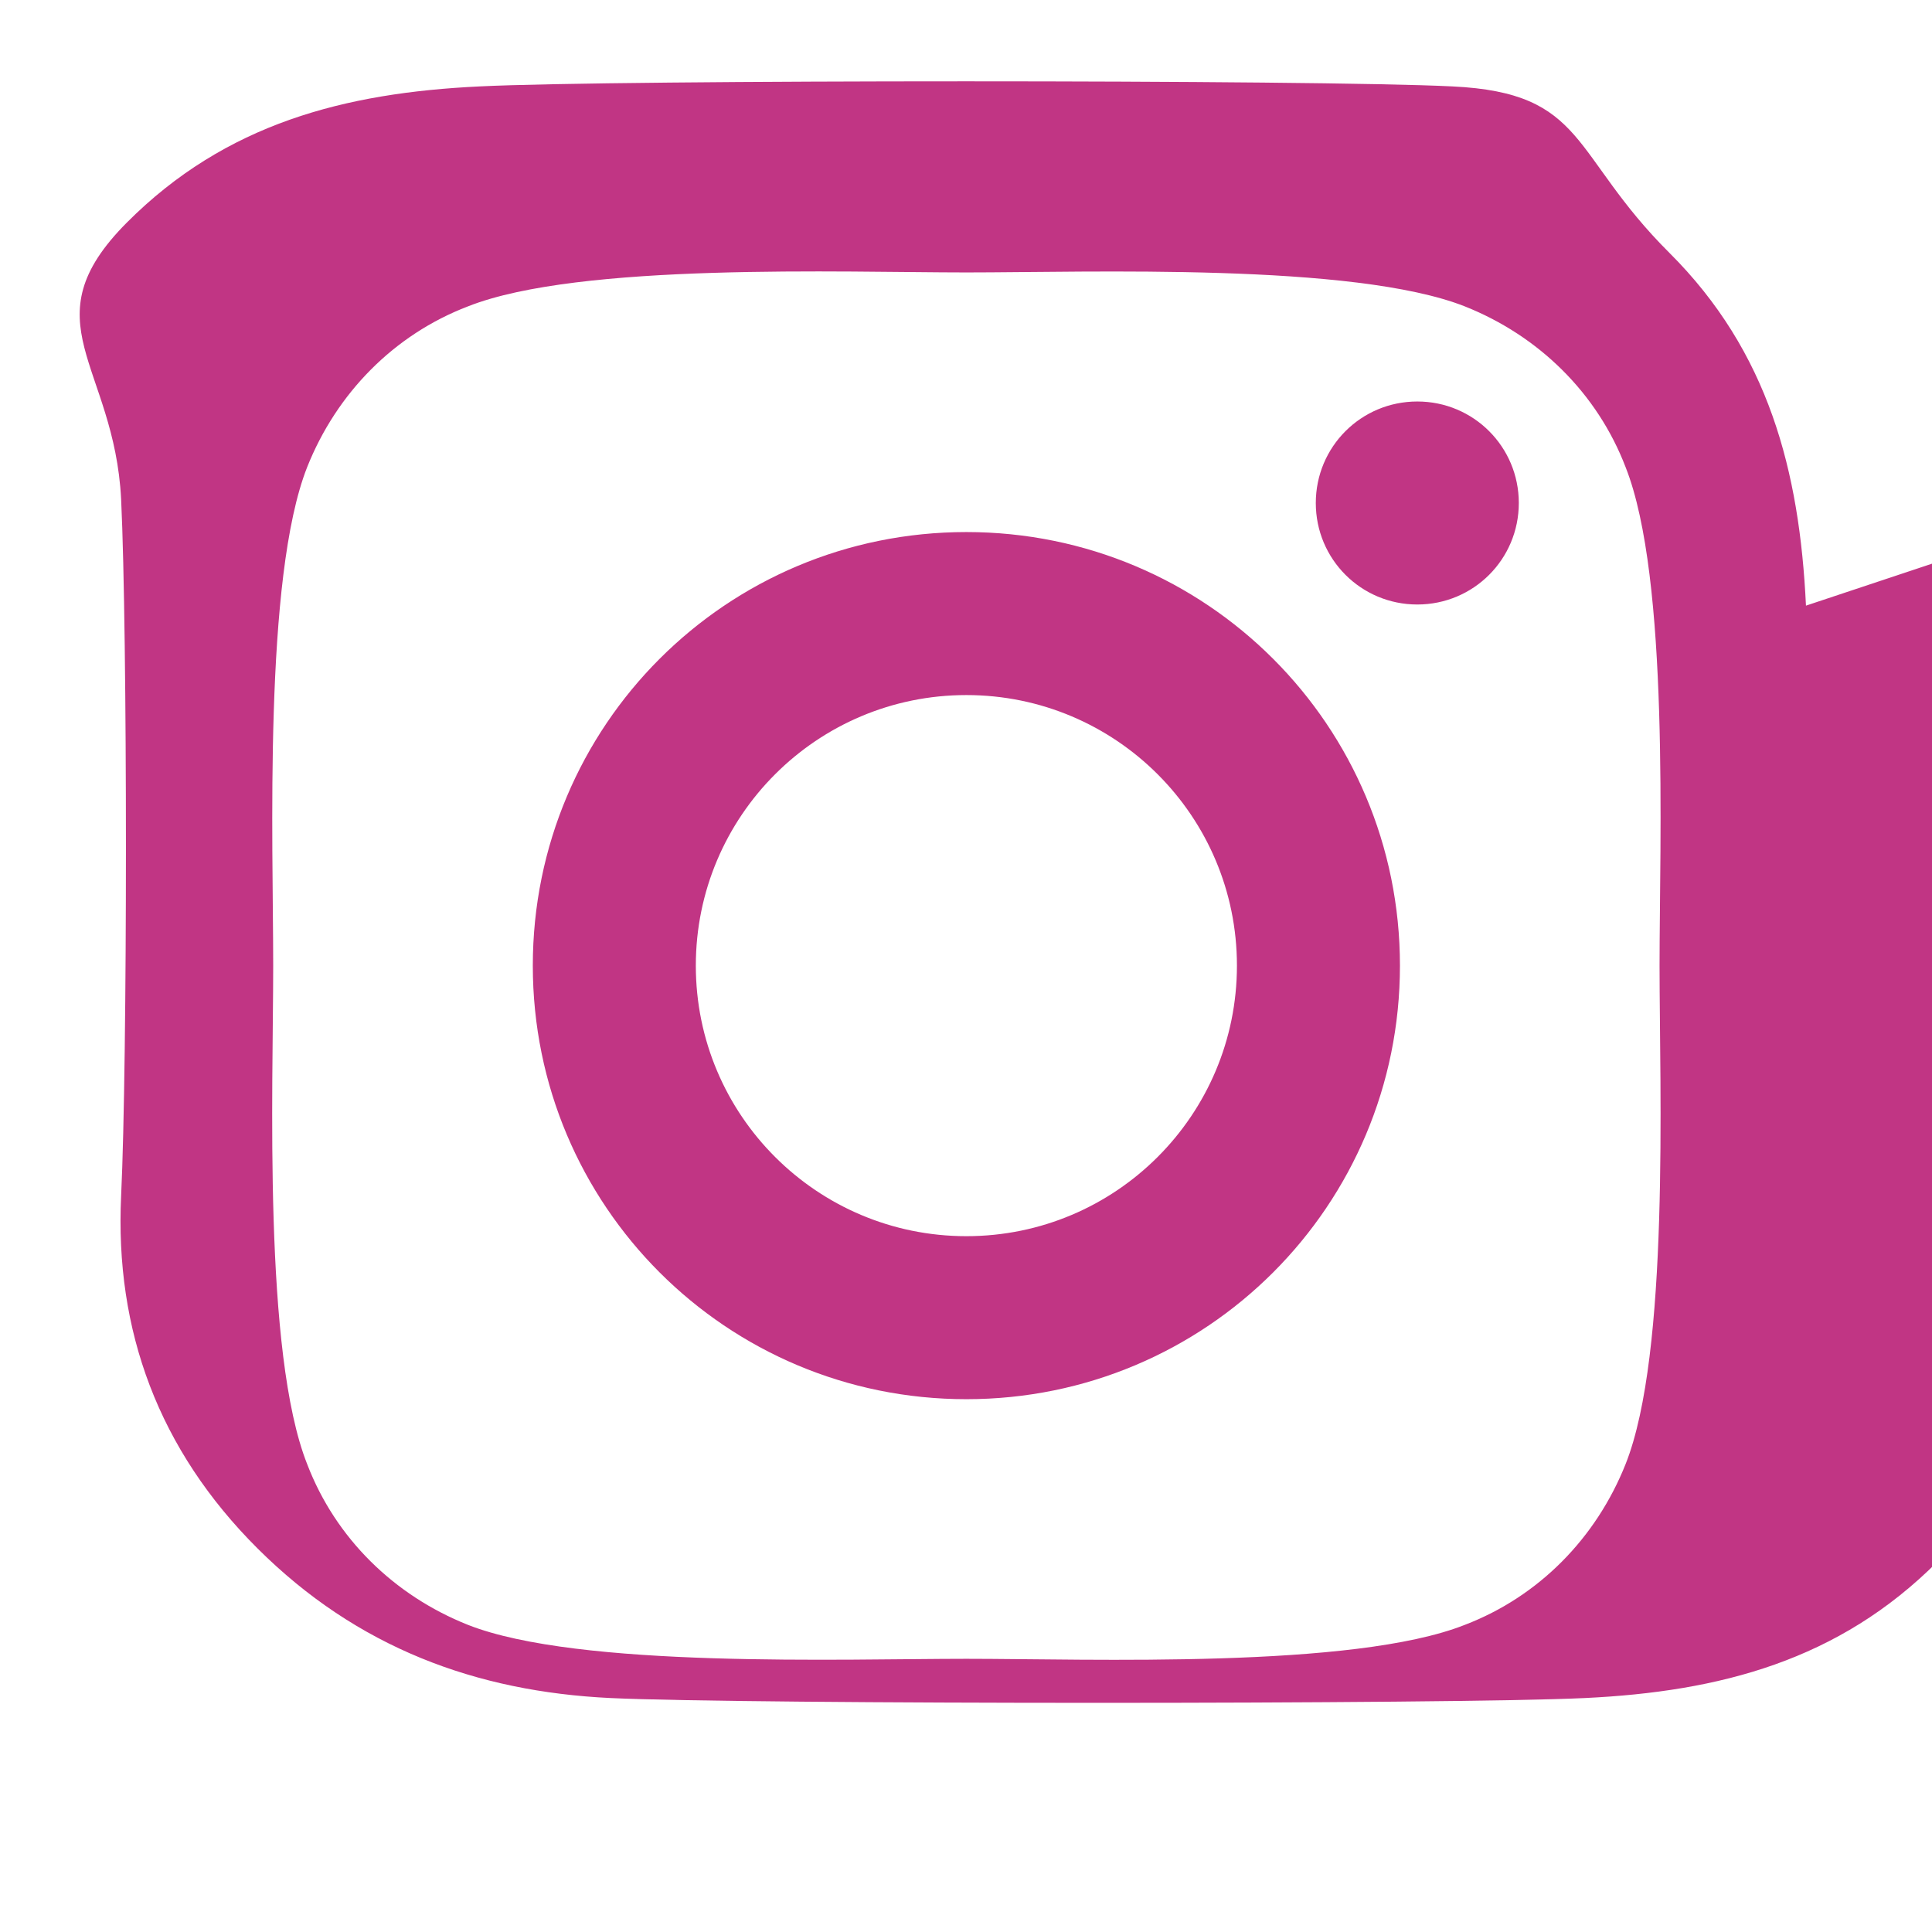
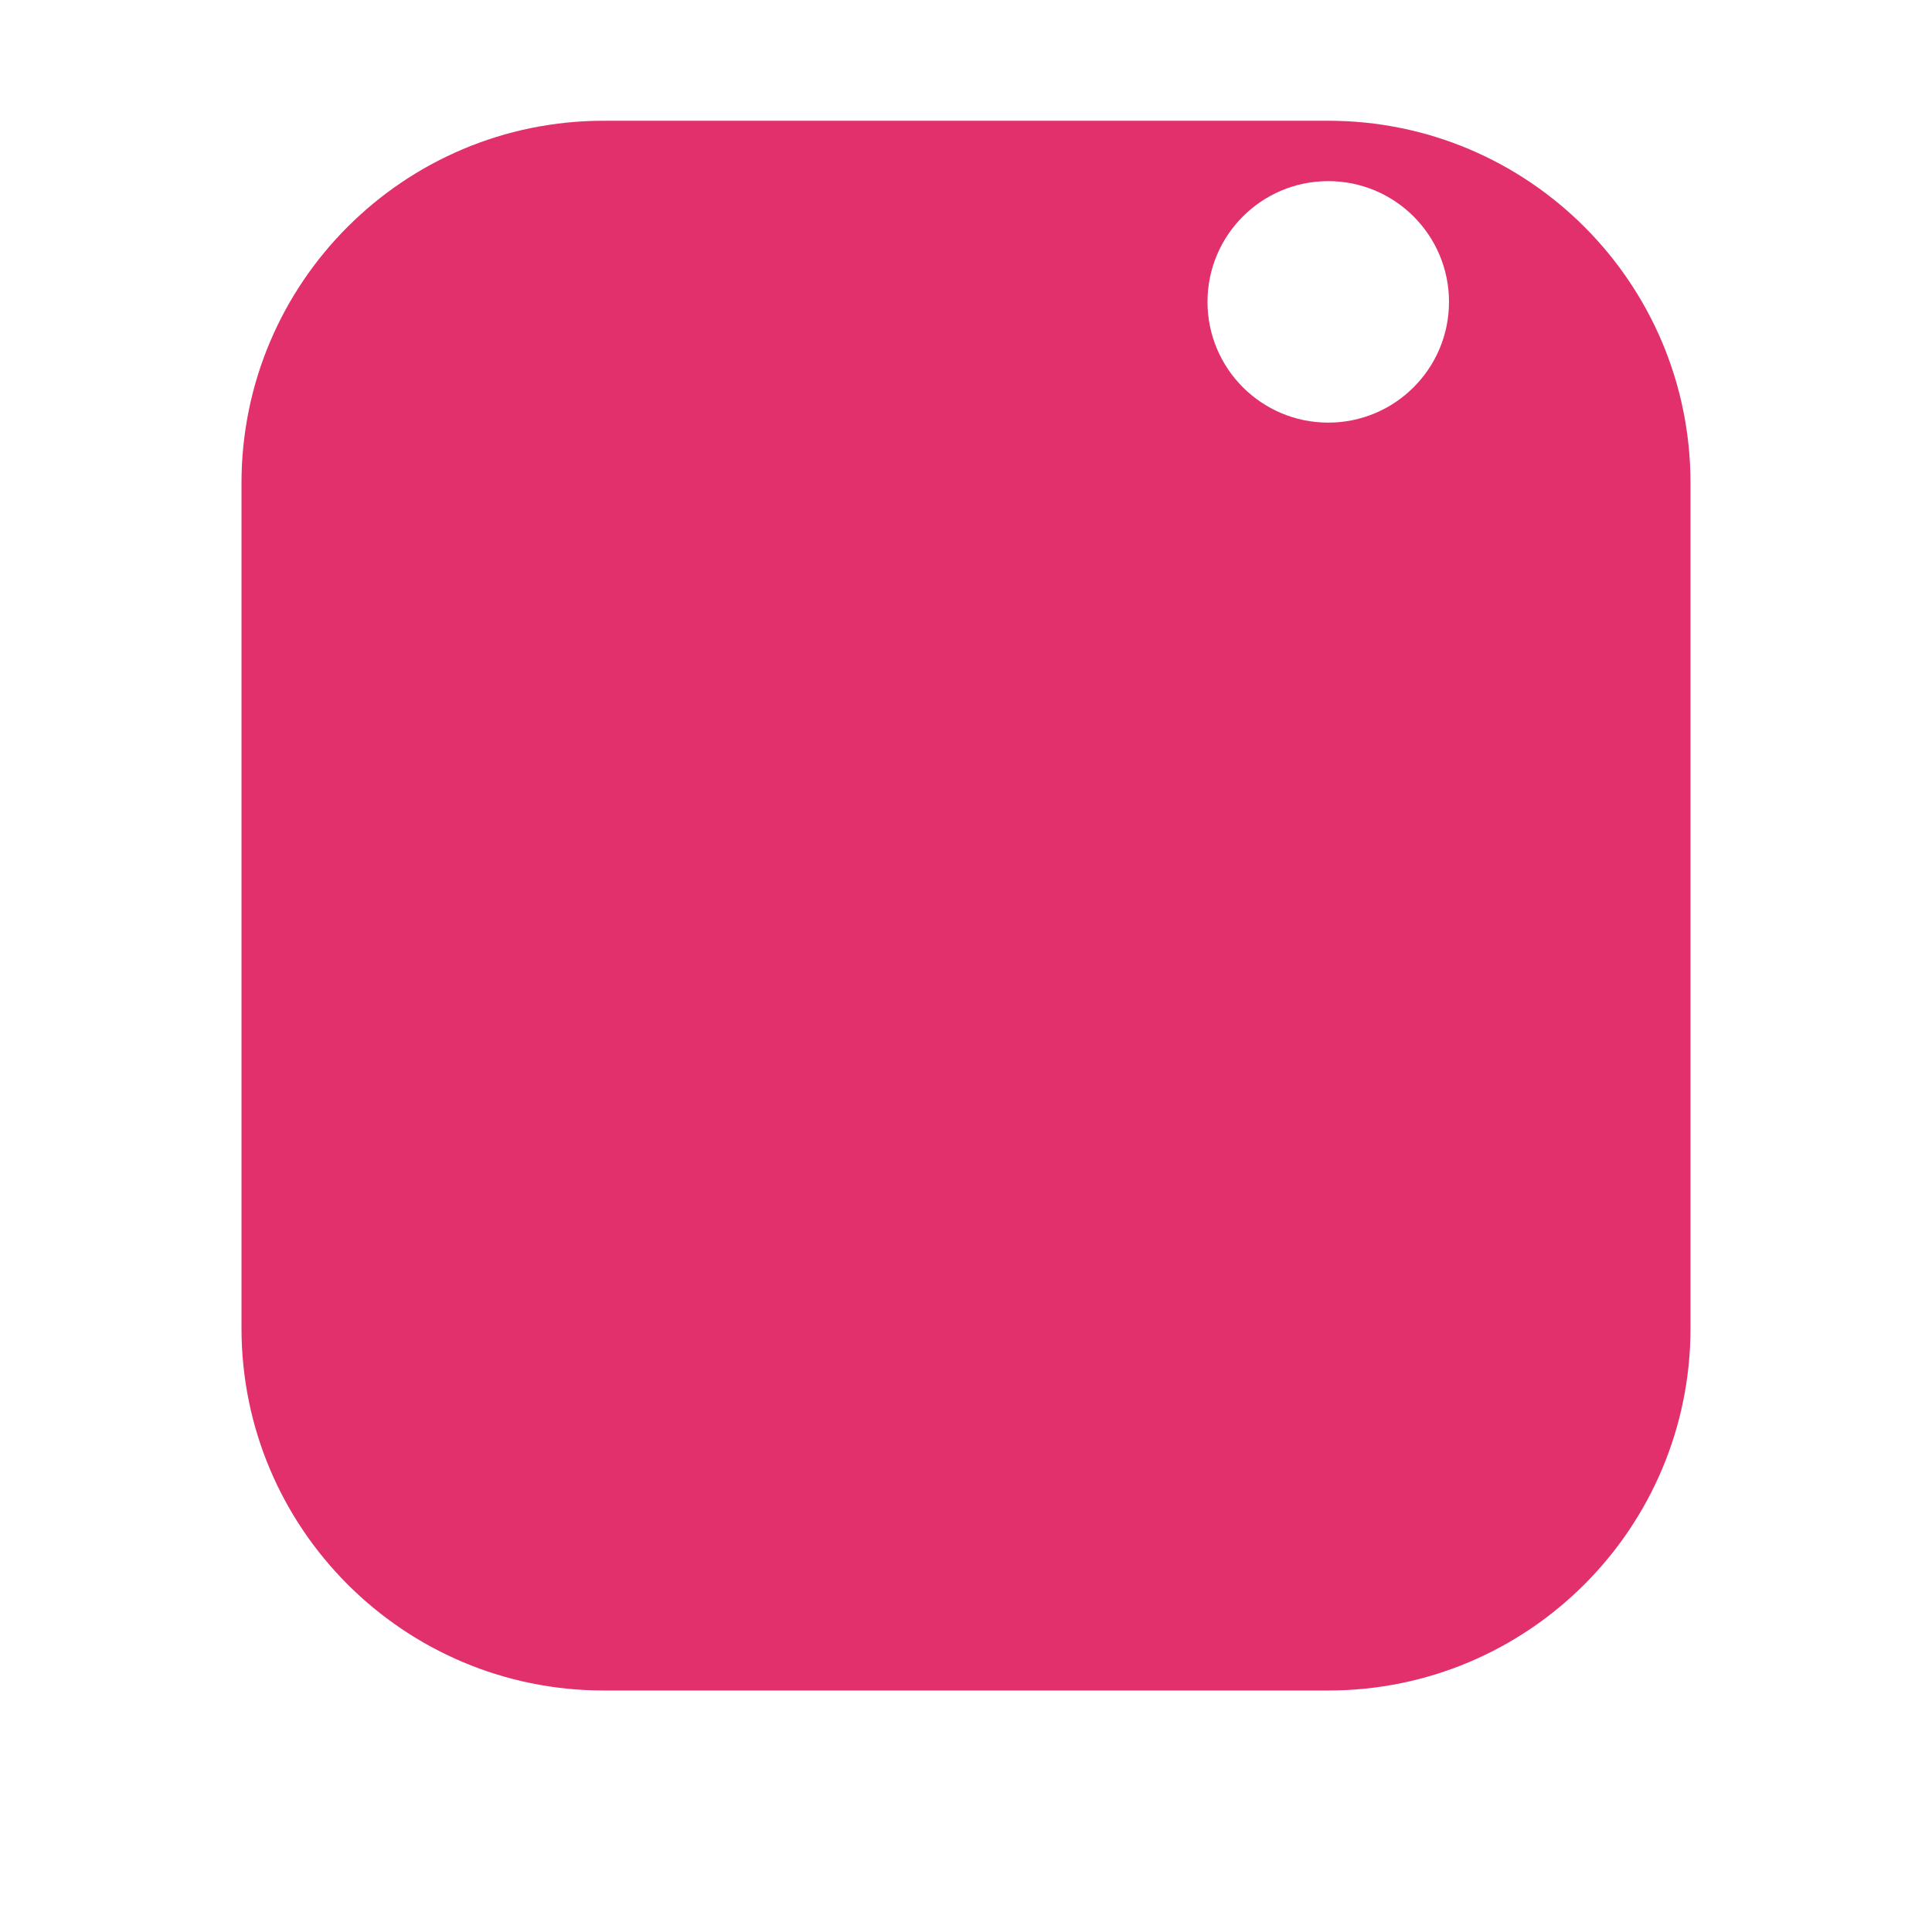
- <svg xmlns="http://www.w3.org/2000/svg" viewBox="0 0 448 512" width="48" height="48" fill="#C13584">
-   <path d="M224.1 141c-63.6 0-114.9 51.3-114.9             114.9S160.5 370.8 224.1 370.8 339 319.5             339 255.9 287.7 141 224.1 141zm0             186.6c-39.6 0-71.7-32.1-71.7-71.7s32.1-71.7             71.7-71.7 71.7 32.1 71.7 71.7-32.1             71.7-71.7 71.7zm146.4-194.3c0             14.9-12 26.9-26.9             26.9-14.9 0-26.9-12-26.9-26.9s12-26.9             26.9-26.9 26.9 12 26.9 26.9zm76.1             27.2c-1.7-35.7-9.9-67.3-36.2-93.5S388.6             24.6 352.9 22.9C317.4 21.1 130.6             21.1 95.1 22.9 59.4 24.6 27.8 32.7             1.6 59S-1.7 96.6.1 132.3c1.7             35.7 1.7 148.9 0 184.6-1.7 35.7             9.9 67.3 36.2 93.5s57.8 37.9             93.5 39.6c35.7 1.7 222.5 1.7             258.2 0 35.7-1.7 67.3-9.9             93.5-36.2s37.9-57.8 39.6-93.5c1.7-35.7             1.7-148.9 0-184.6zM398.8             388c-7.8 19.6-23 35.1-42.6             42.6-29.5 11.7-99.5 9-132.1             9s-102.7 2.6-132.1-9c-19.6-7.8-35.1-23-42.6-42.6-11.7-29.5-9-99.5-9-132.1s-2.6-102.7             9-132.1c7.8-19.6 23-35.1 42.6-42.6 29.5-11.7 99.5-9 132.1-9s102.7-2.6             132.1 9c19.6 7.8 35.1 23 42.6             42.6 11.7 29.5 9 99.5 9 132.1s2.7 102.7-9 132.1z" />
+ <svg xmlns="http://www.w3.org/2000/svg" viewBox="0 0 32 32">
+   <path d="M16 7a9 9 0 100 18 9 9 0 000-18zm0 14.5A5.5 5.5 0 1121.5 16 5.51 5.51 0 0116 21.5zM24 5a2 2 0 11-2-2 2 2 0 012 2zM28 8a6 6 0 00-6-6H10a6 6 0 00-6 6v14a6 6 0 006 6h12a6 6 0 006-6z" fill="#e1306c" />
</svg>
